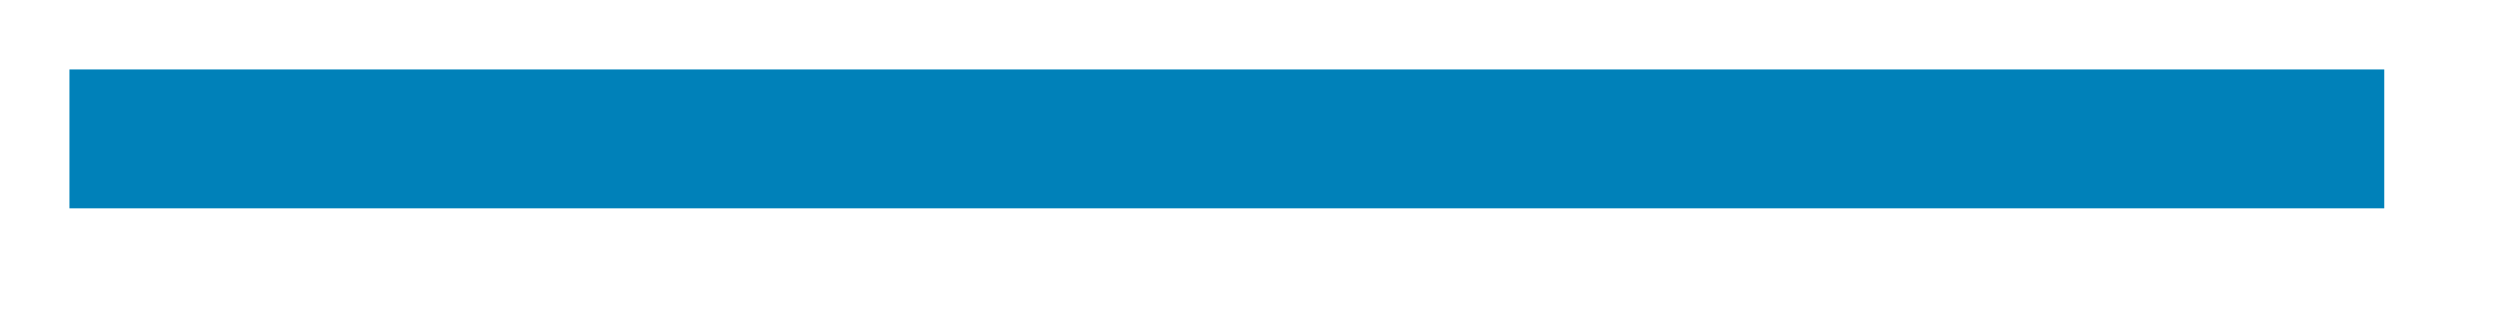
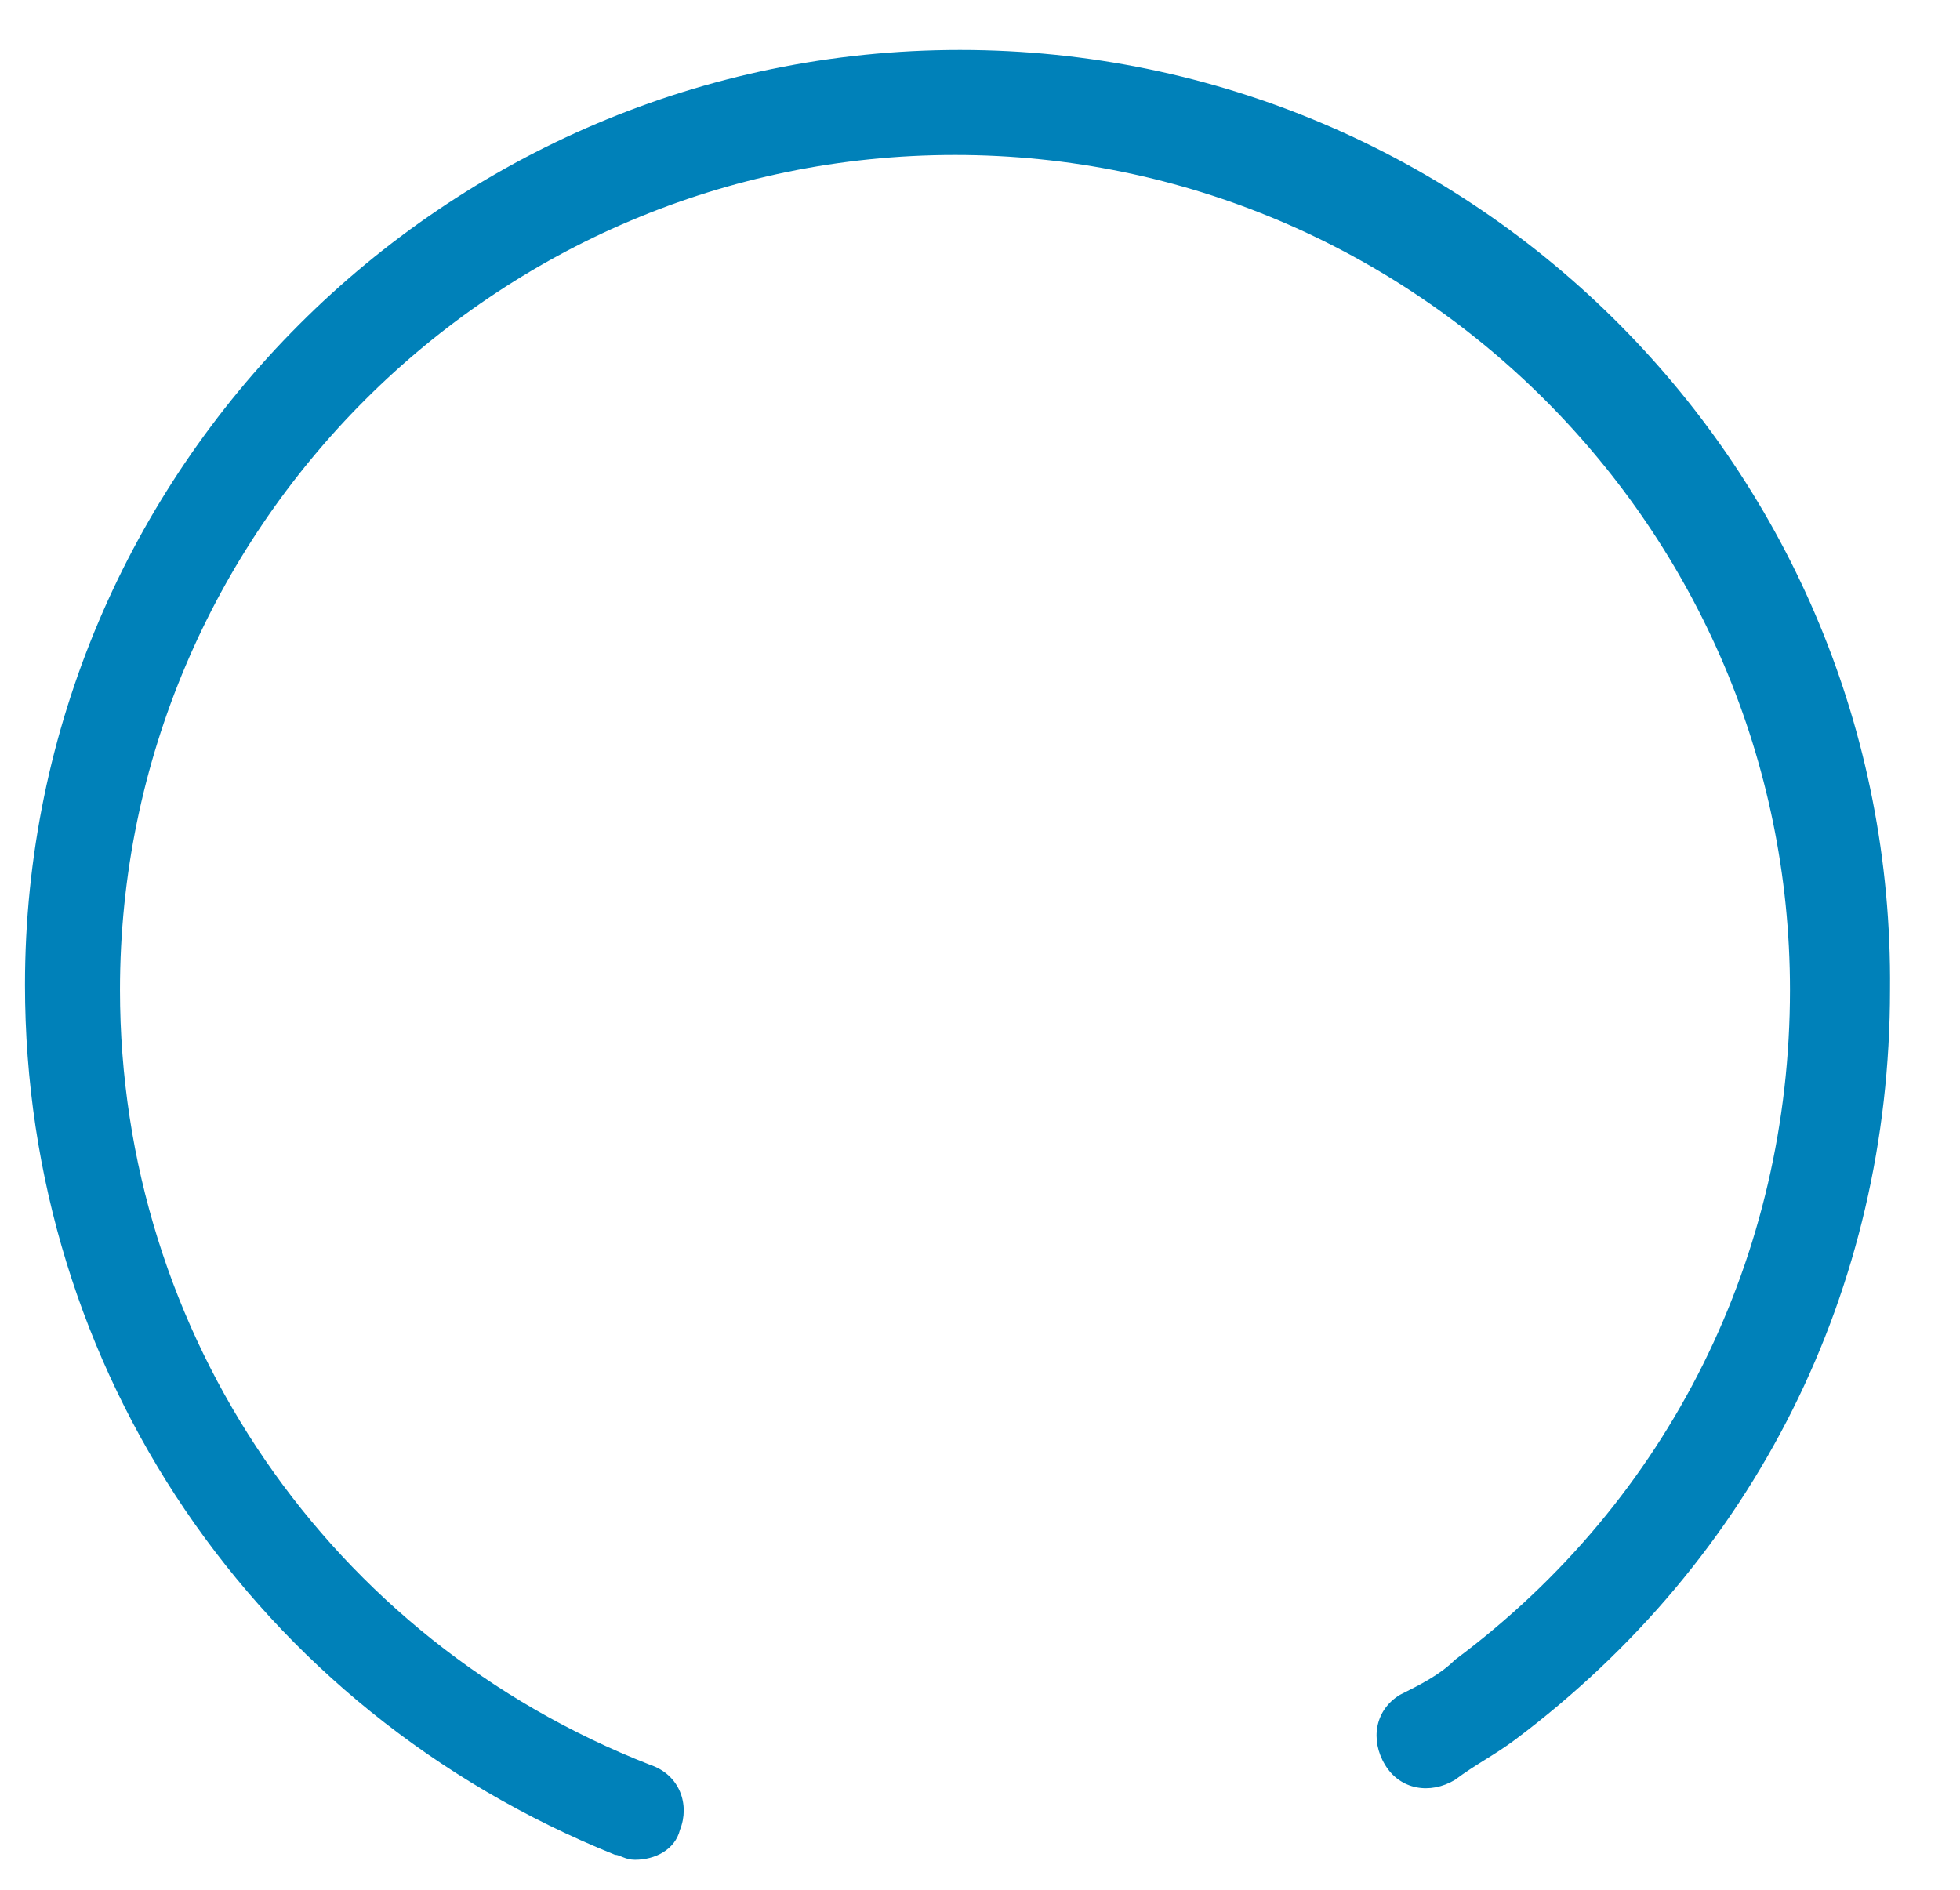
- <svg xmlns="http://www.w3.org/2000/svg" version="1.1" width="54px" height="7px">
-   <g transform="translate(-532.5 -1180.5 )">
-     <rect fill-rule="evenodd" fill="#0081b9" stroke="none" x="534" y="1182" width="50" height="3" />
-     <path d="" stroke-width="3" stroke="#0081b9" fill="none" />
+ <svg xmlns="http://www.w3.org/2000/svg" version="1.1" width="28px" height="27px">
+   <g transform="translate(-631 -1807 )">
+     <path d="M 27 14.143  C 27.071 6.714  21.071 0.714  13.714 0.714  C 6.357 0.714  0.357 6.714  0.357 14.071  C 0.357 19.571  3.643 24.429  8.786 26.5  C 8.857 26.5  8.929 26.571  9.071 26.571  C 9.357 26.571  9.643 26.429  9.714 26.143  C 9.857 25.786  9.714 25.357  9.286 25.214  C 4.714 23.429  1.714 19.071  1.714 14.143  C 1.714 7.571  7.071 2.214  13.643 2.214  C 20.214 2.214  25.571 7.571  25.571 14.143  C 25.571 17.929  23.857 21.429  20.786 23.714  C 20.571 23.929  20.286 24.071  20 24.214  C 19.643 24.429  19.571 24.857  19.786 25.214  C 20 25.571  20.429 25.643  20.786 25.429  C 21.071 25.214  21.357 25.071  21.643 24.857  C 25.071 22.286  27 18.429  27 14.143  Z " fill-rule="nonzero" fill="#0081b9" stroke="none" transform="matrix(1 0 0 1 631 1807 )" />
  </g>
</svg>
